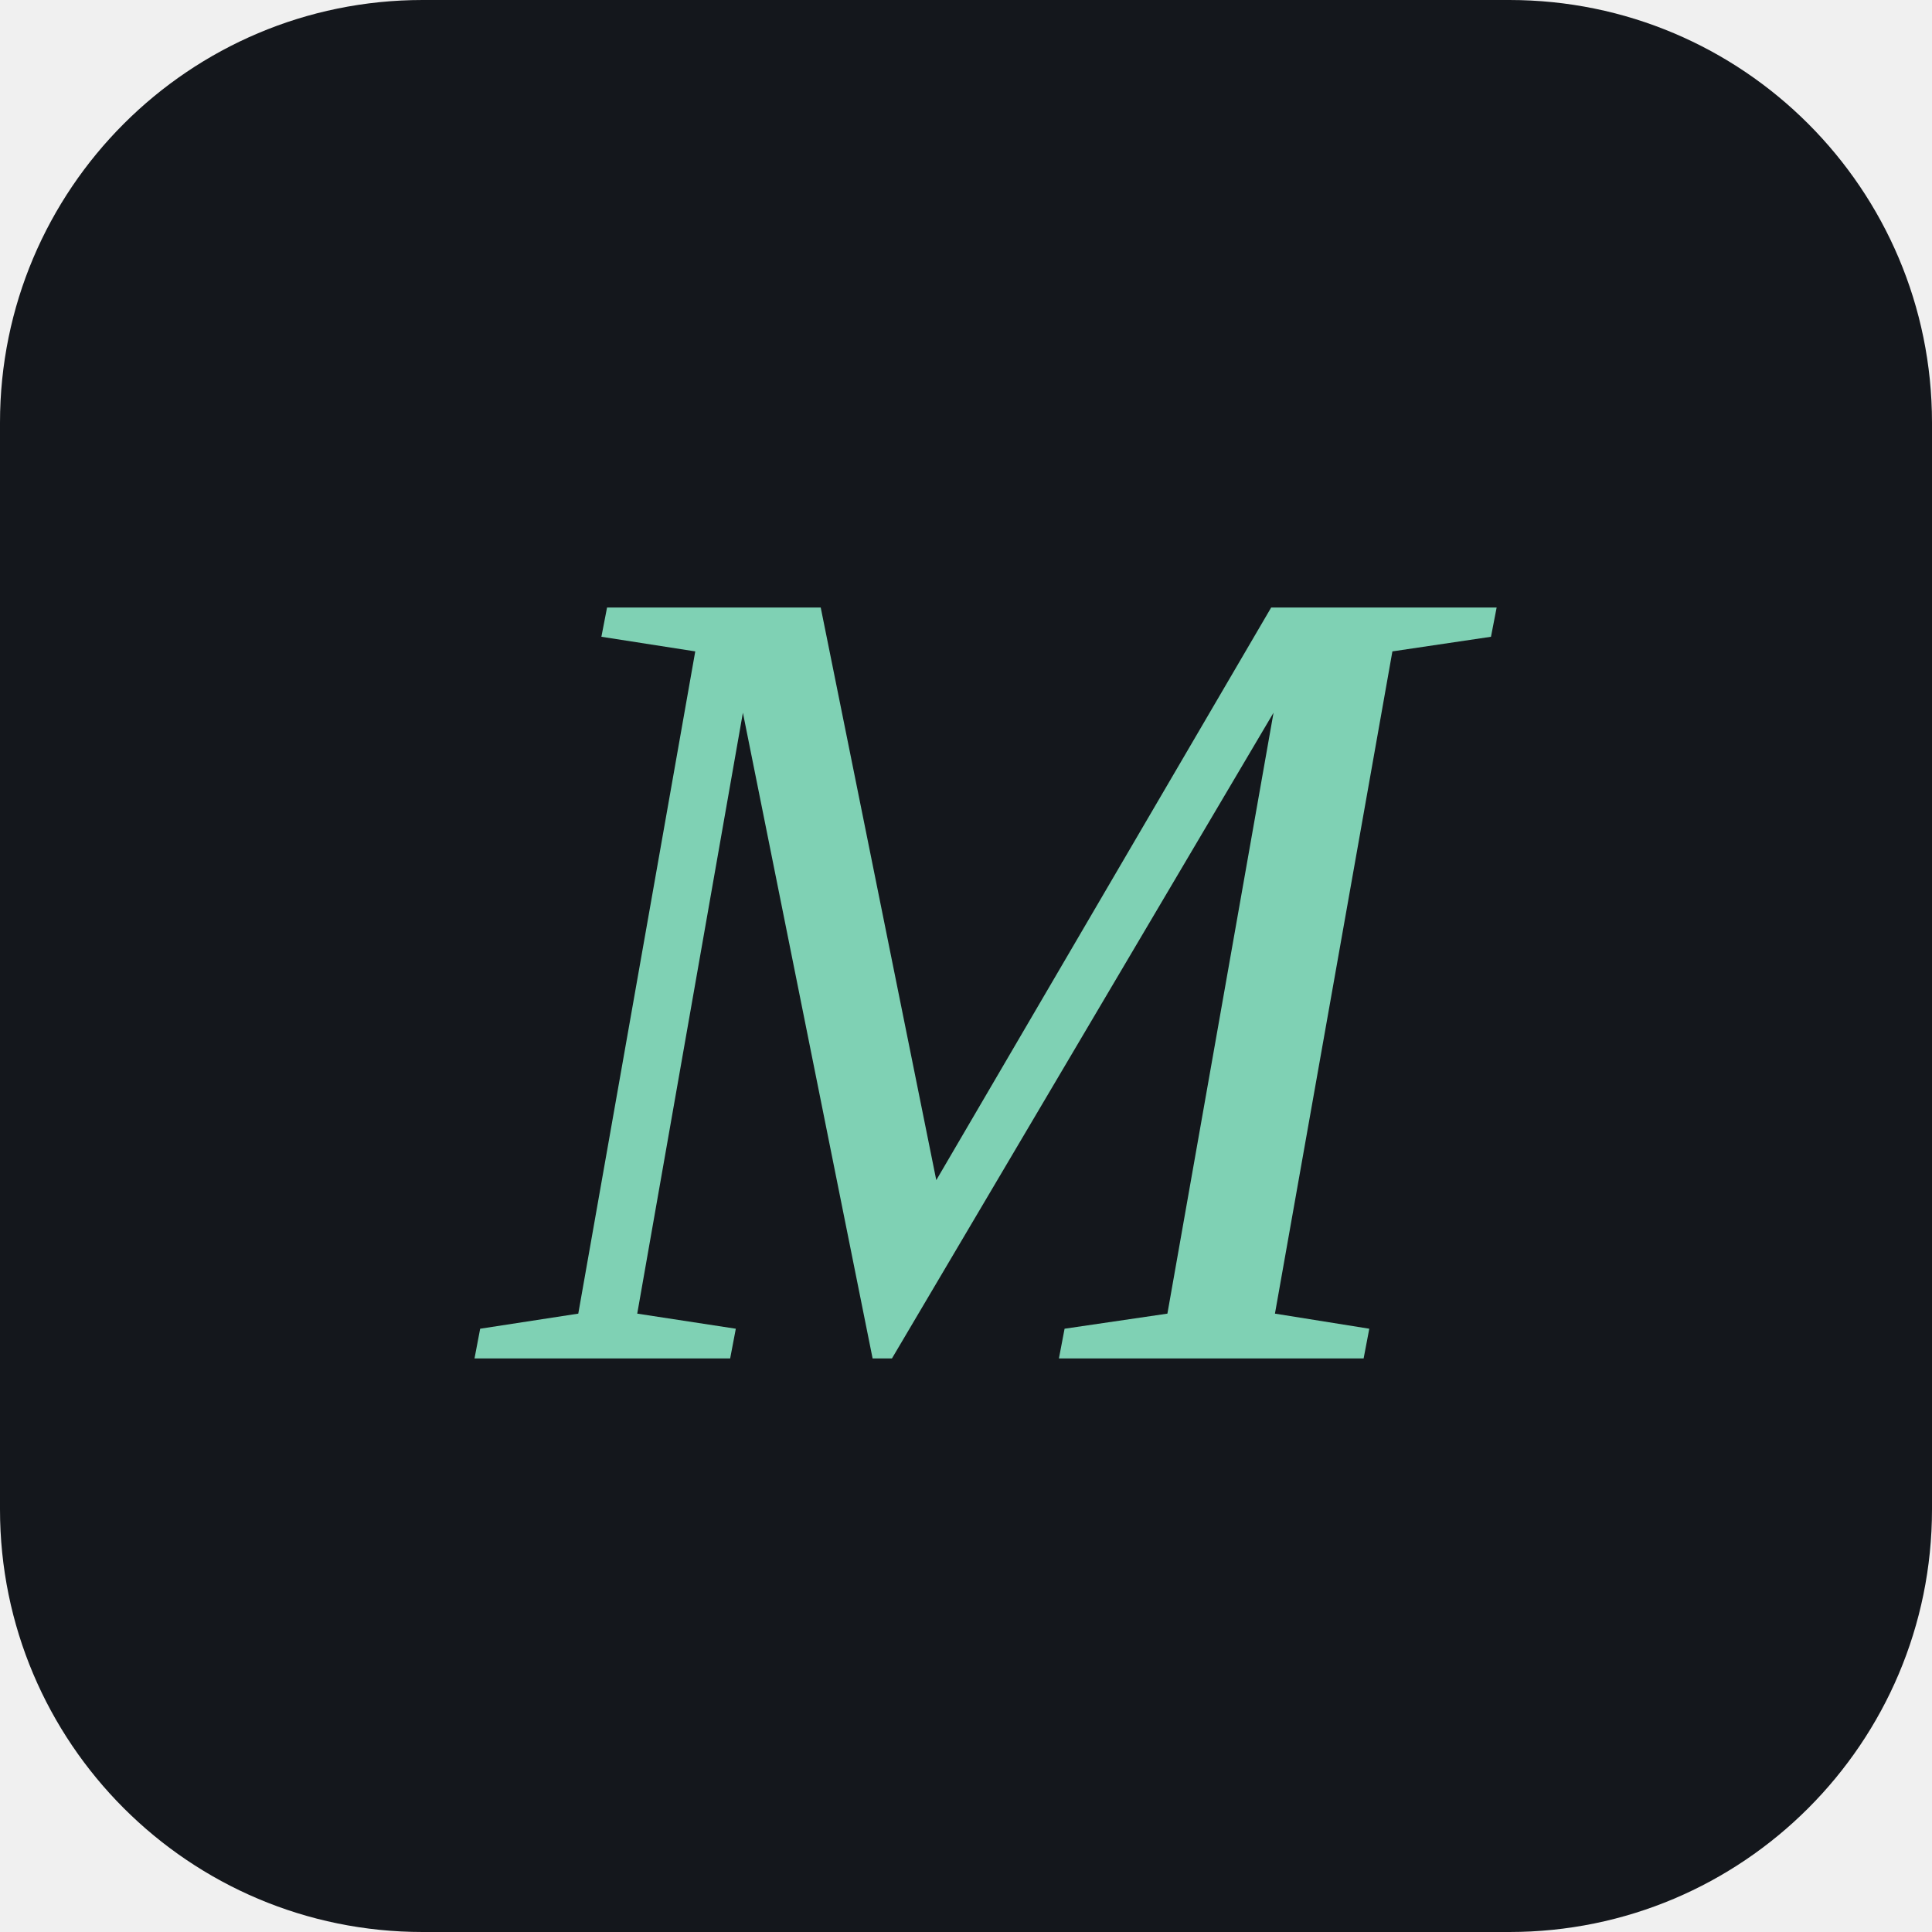
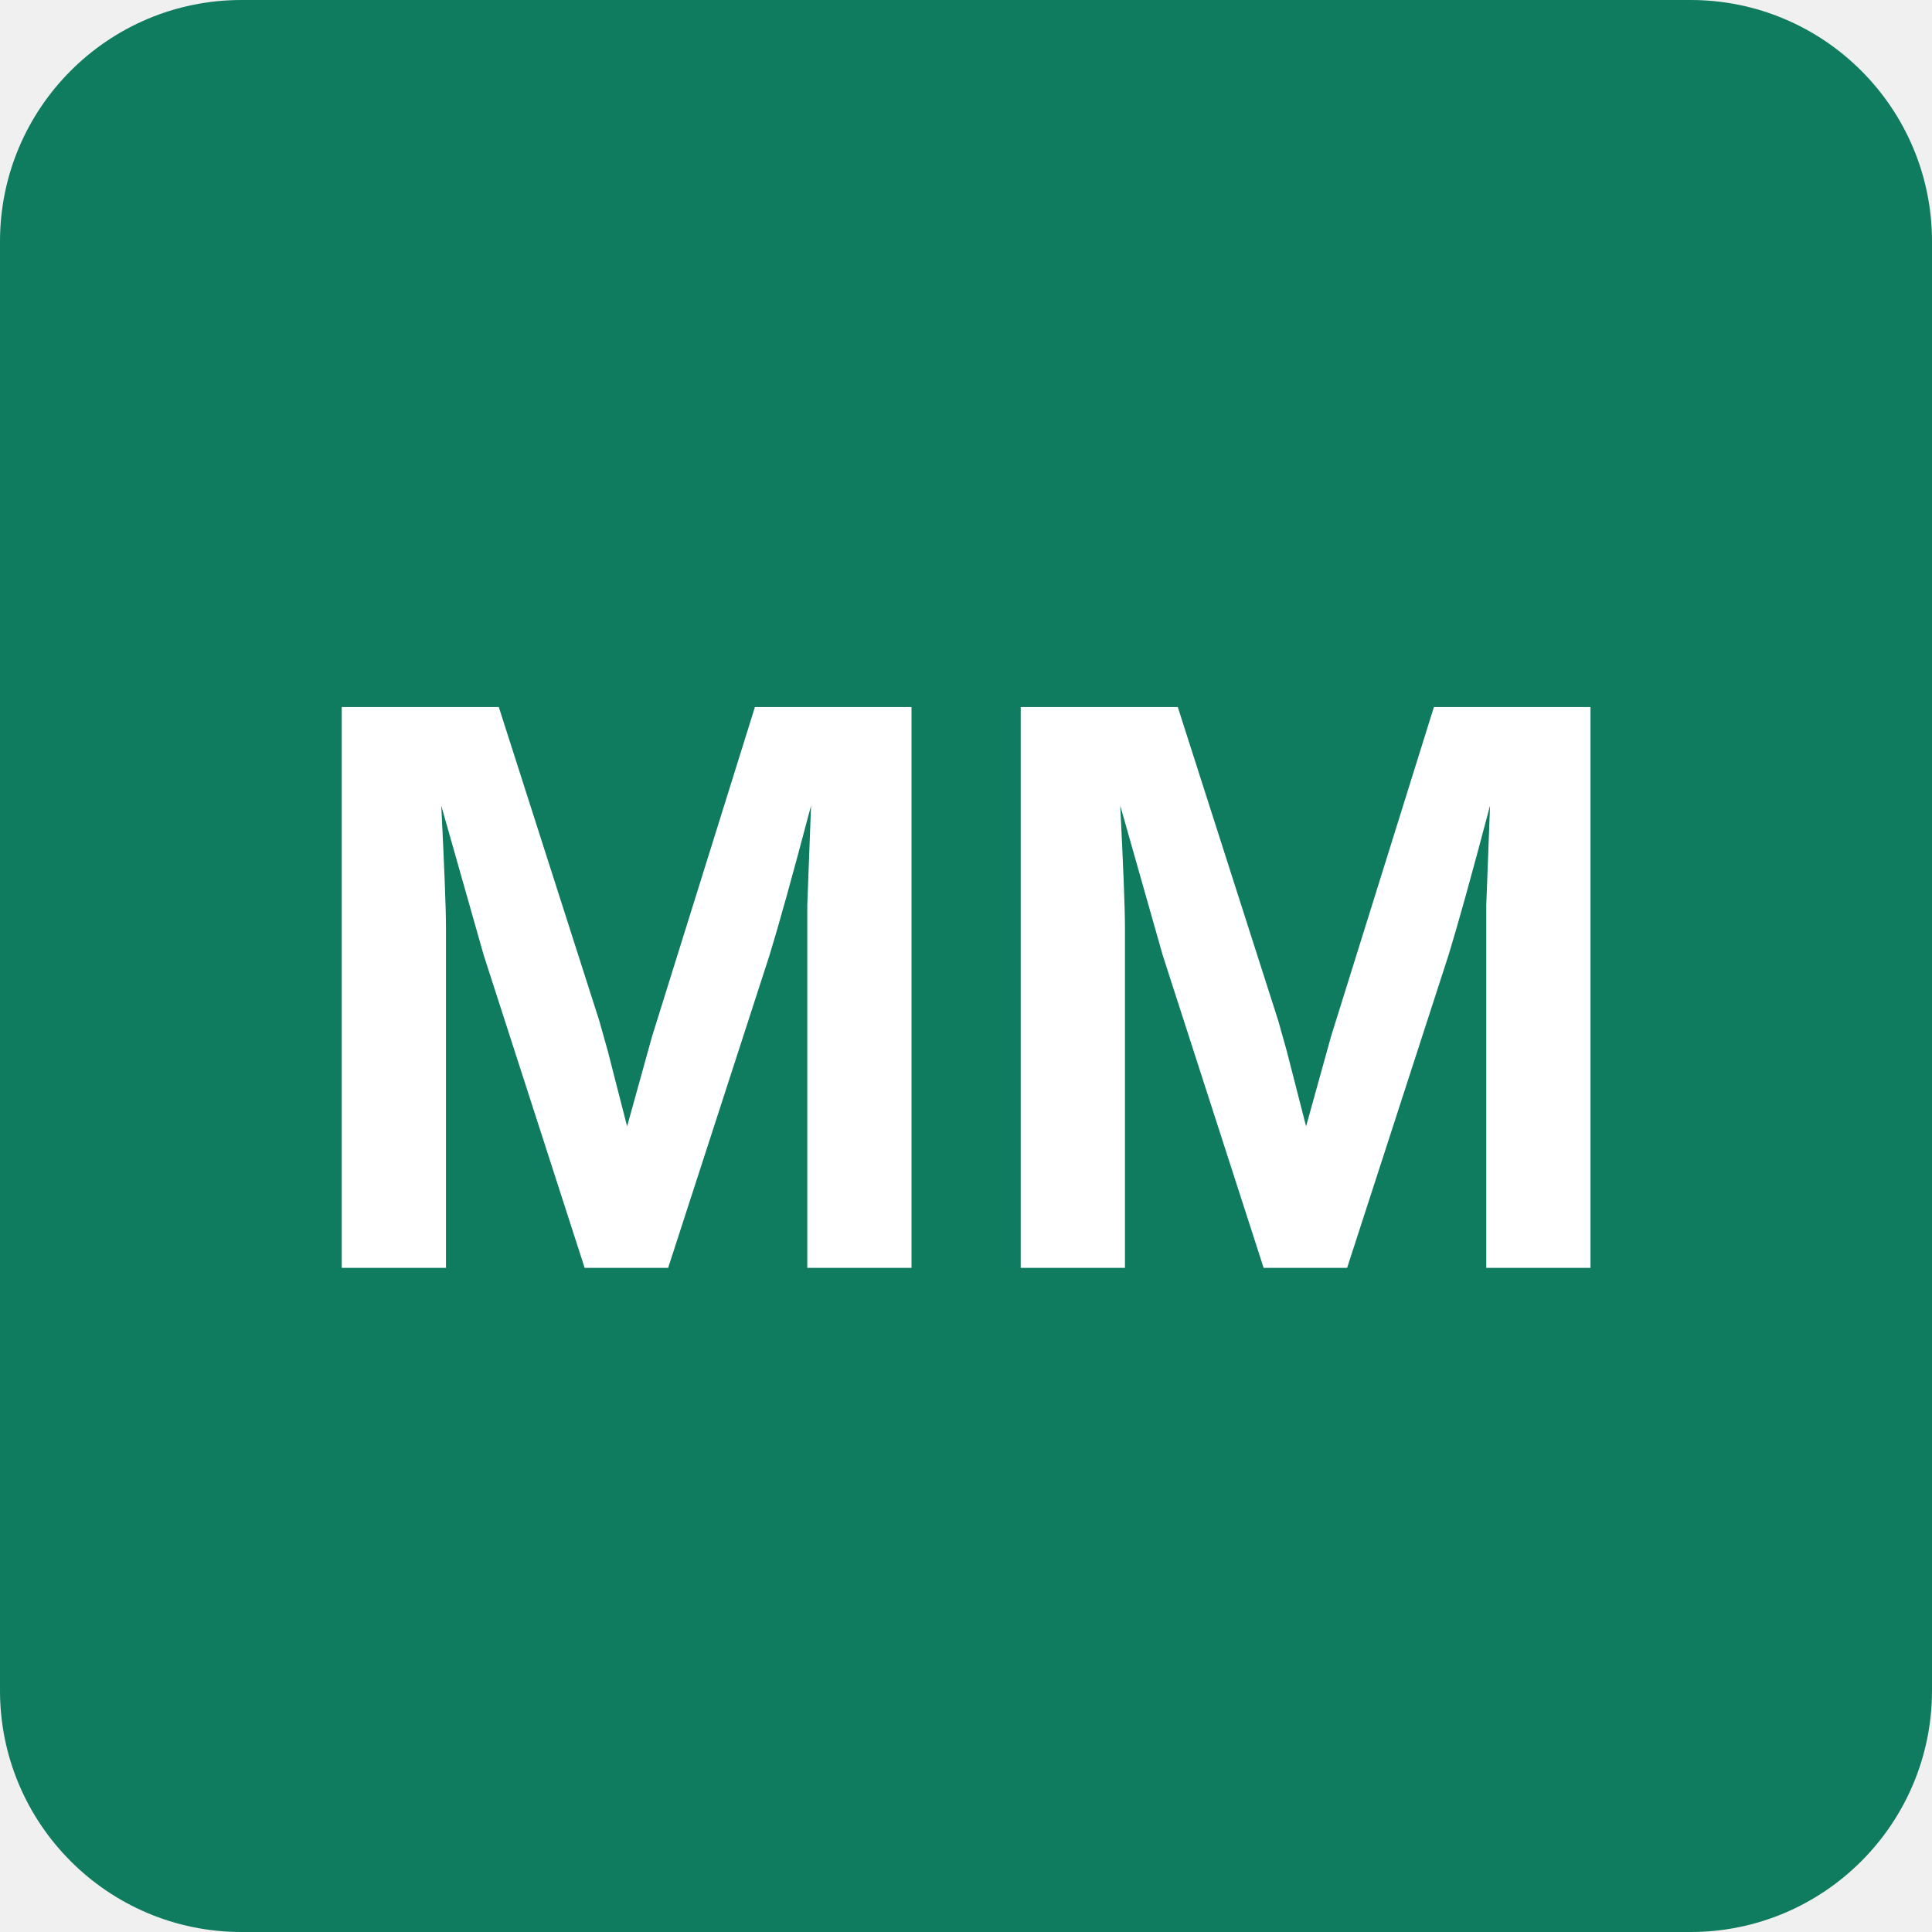
<svg xmlns="http://www.w3.org/2000/svg" viewBox="0 0 64 64">
-   <rect width="64" height="64" rx="14" fill="#14171C" />
-   <text x="32" y="45" text-anchor="middle" font-family="Georgia, 'Times New Roman', serif" font-style="italic" font-size="38" fill="#7FD1B4">M</text>
+   <rect width="64" height="64" rx="8" fill="#0F7B5F" />
+   <text x="32" y="42" text-anchor="middle" font-family="Arial, Helvetica, sans-serif" font-weight="700" font-size="27" fill="#fff">MM</text>
</svg>
